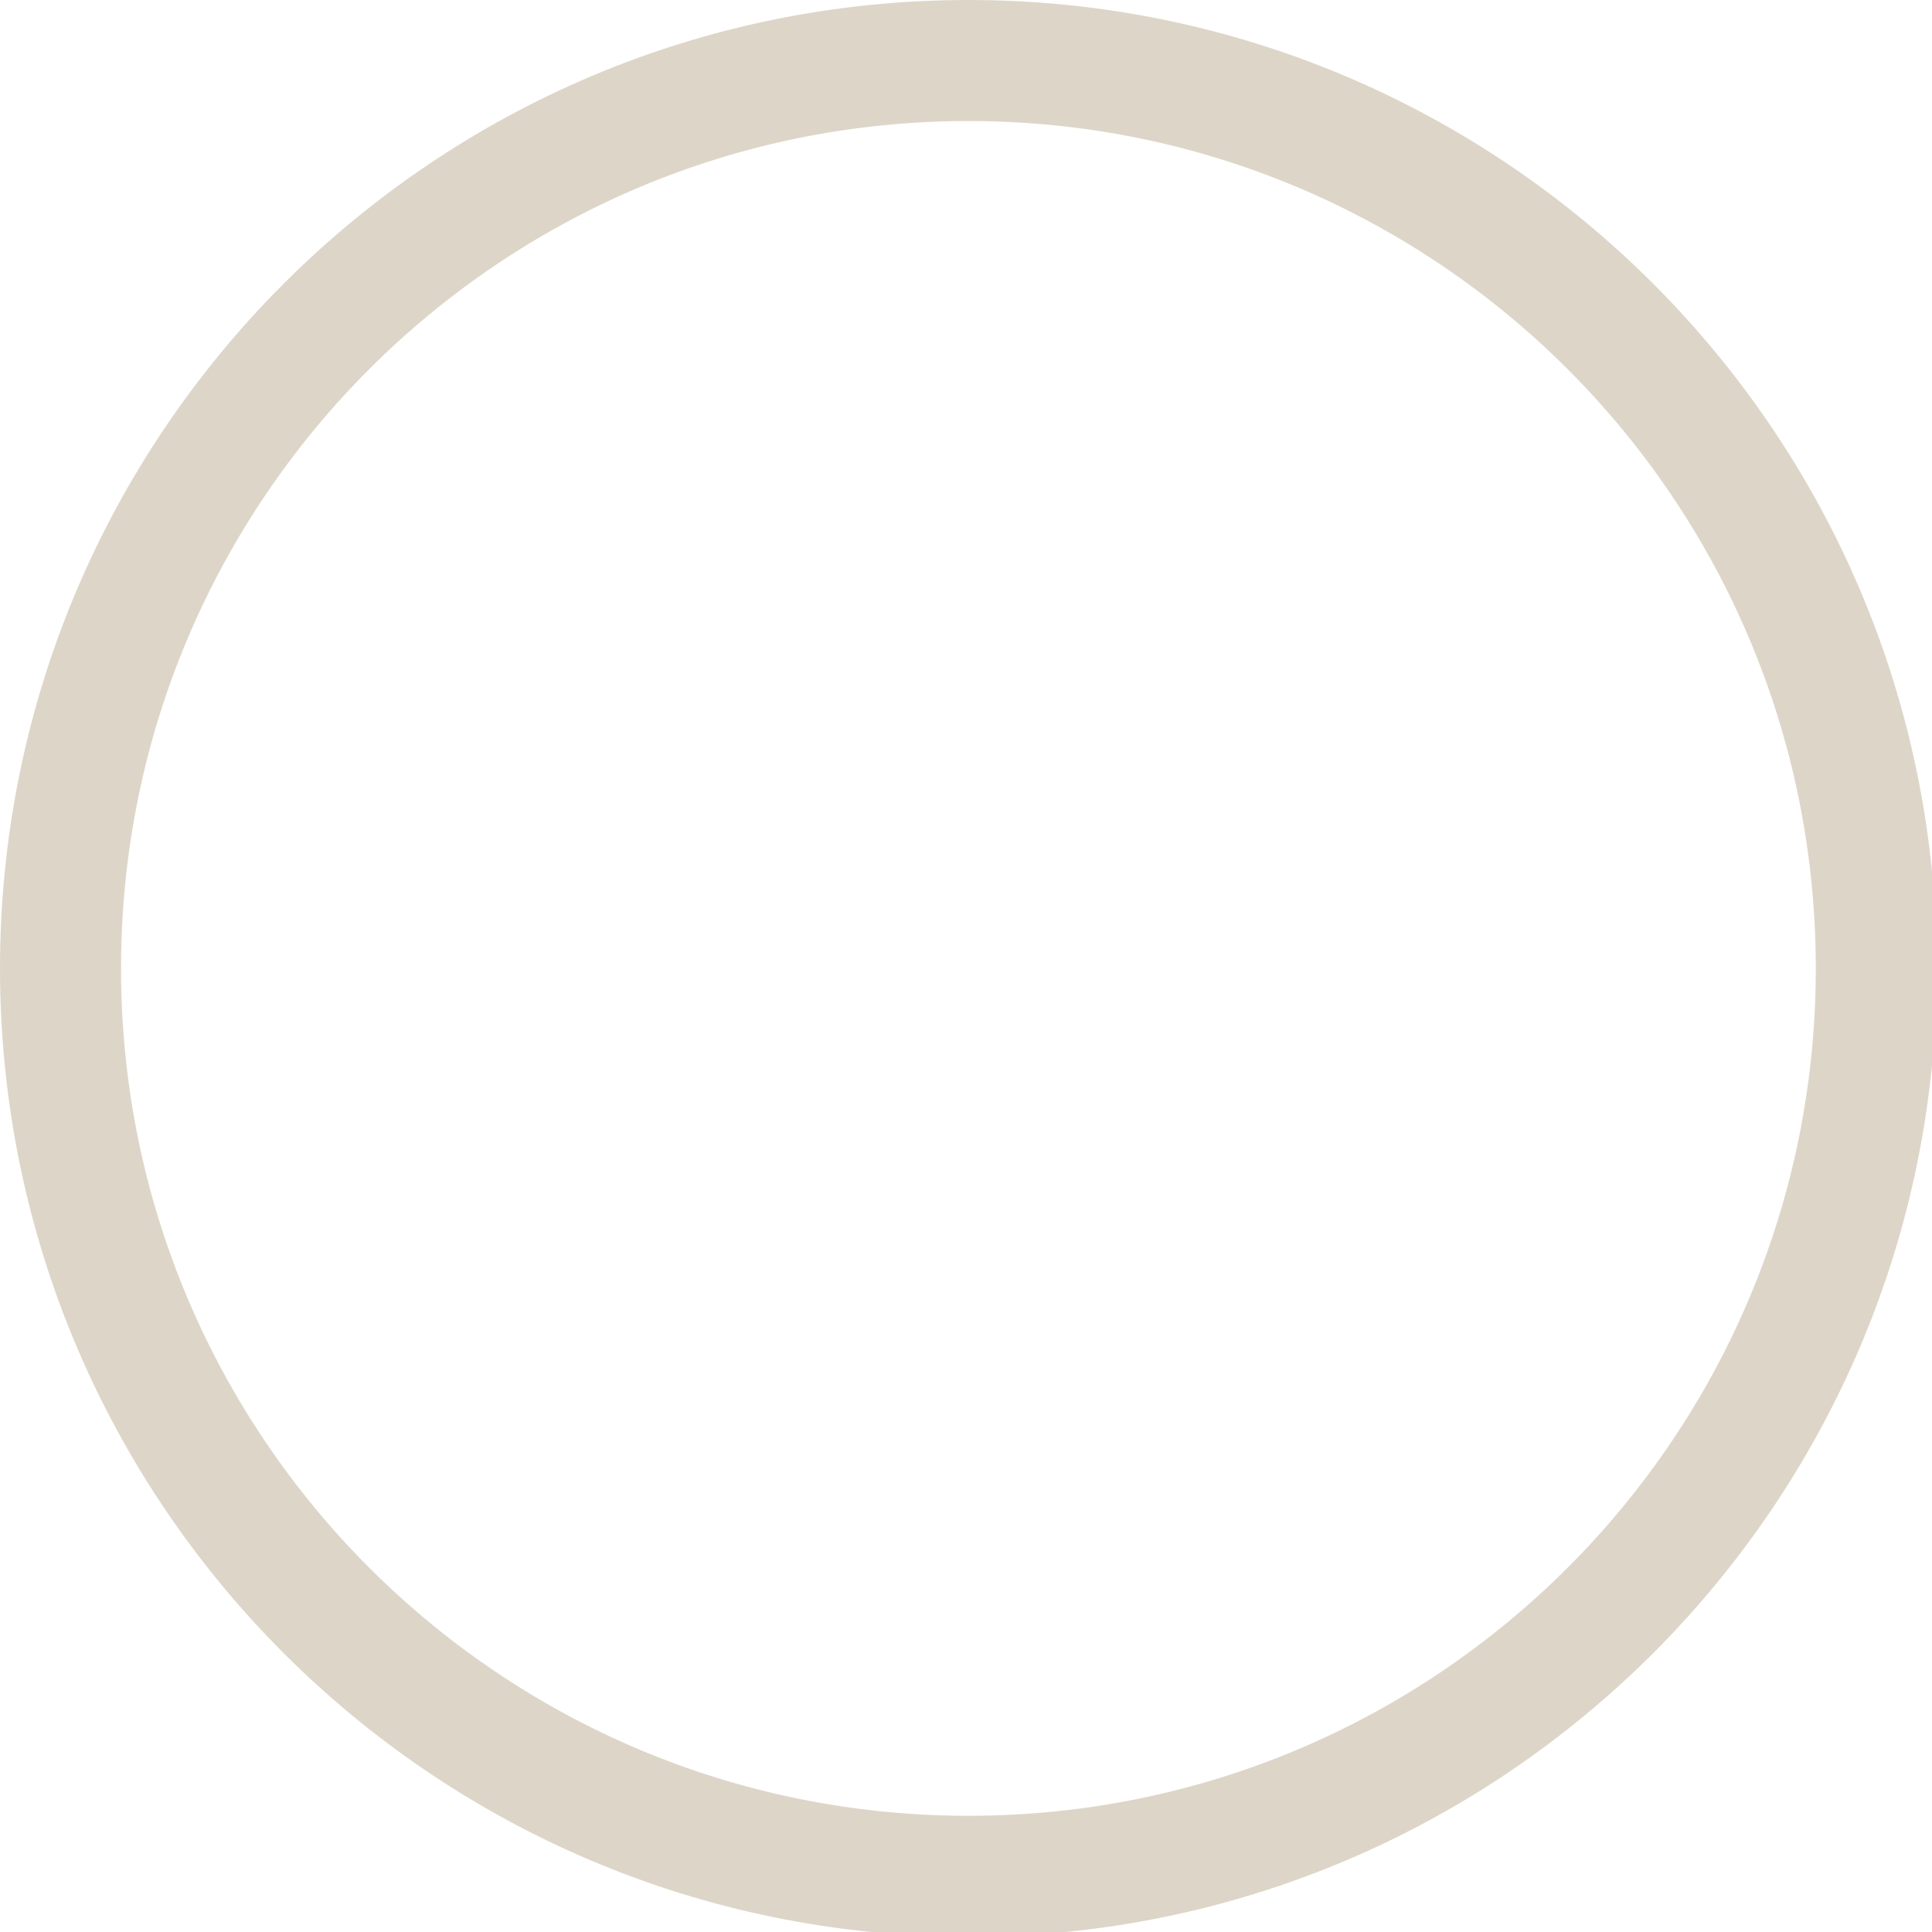
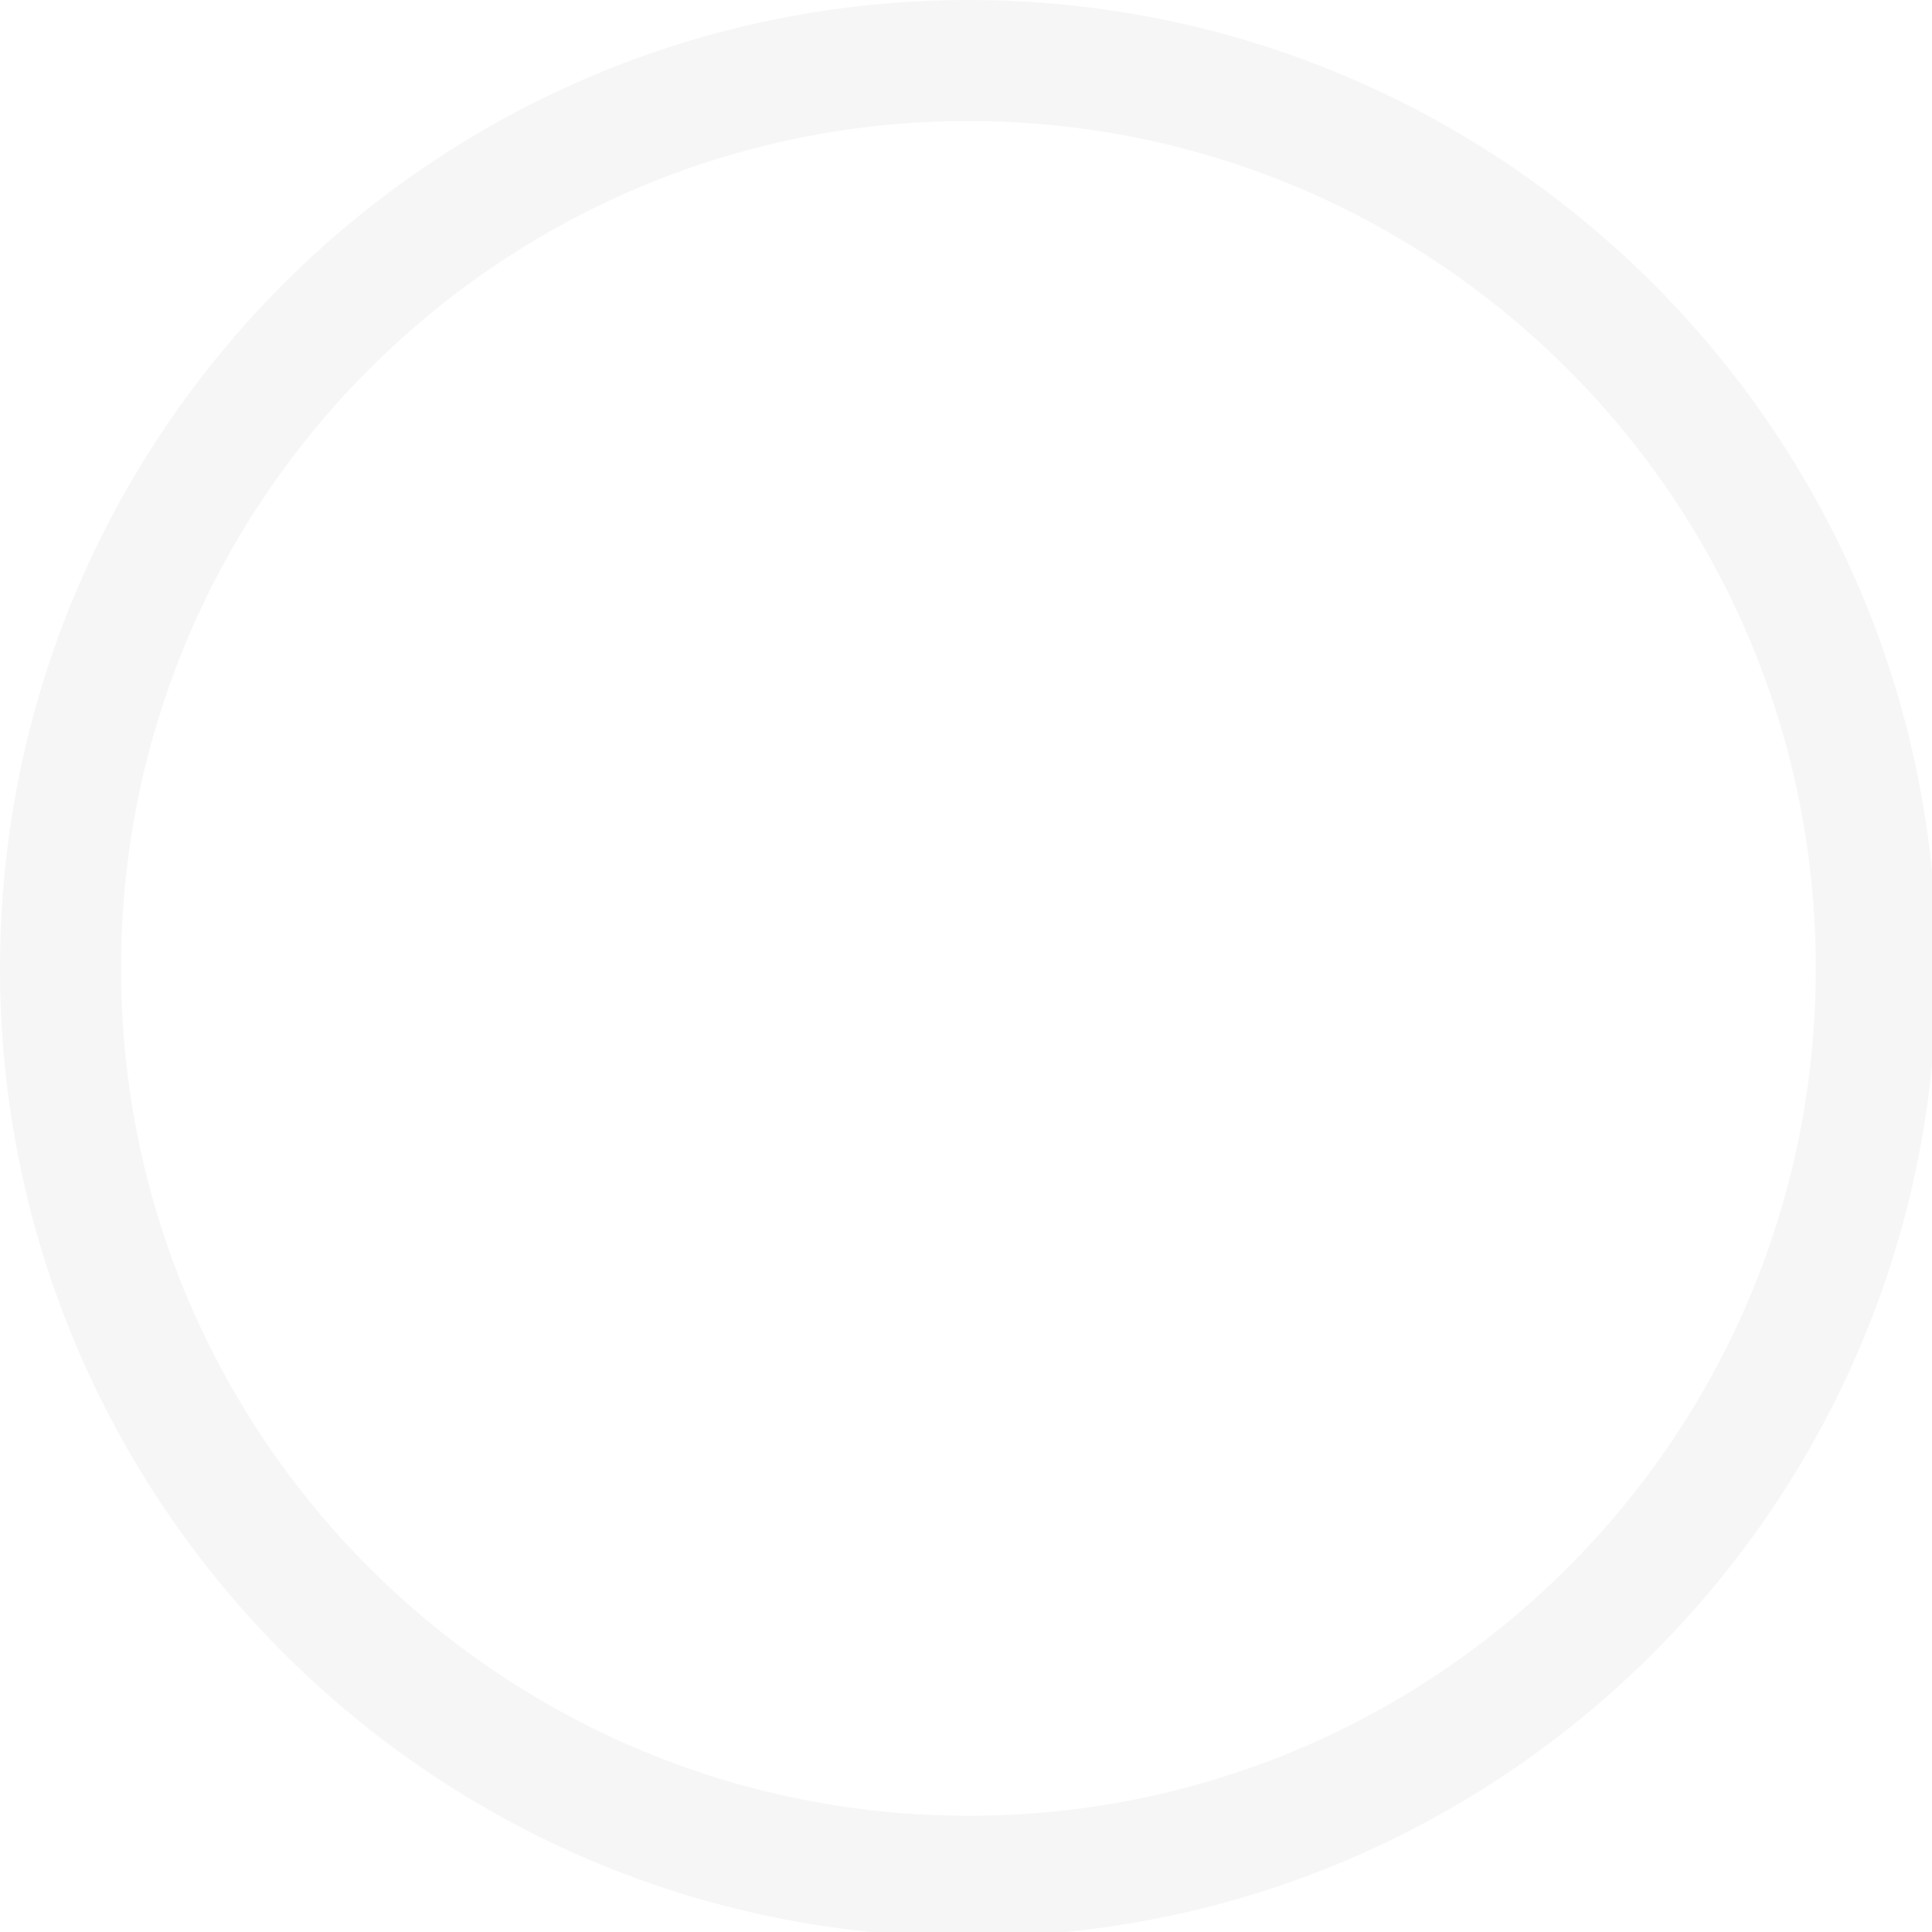
<svg xmlns="http://www.w3.org/2000/svg" width="133pt" height="133pt" viewBox="0 0 133 133" version="1.1">
  <g id="surface1">
-     <path style=" stroke:none;fill-rule:nonzero;fill:#bdae93;fill-opacity:0.5;" d="M 66.668 0 C 29.852 0 0 29.852 0 66.668 C 0 103.484 29.852 133.332 66.668 133.332 C 103.484 133.332 133.332 103.484 133.332 66.668 C 133.332 29.852 103.484 0 66.668 0 Z M 66.668 8.332 C 98.895 8.332 125 34.441 125 66.668 C 125 98.895 98.895 125 66.668 125 C 34.441 125 8.332 98.895 8.332 66.668 C 8.332 34.441 34.441 8.332 66.668 8.332 Z M 66.668 8.332 " />
+     <path style=" stroke:none;fill-rule:nonzero;fill:#eeeeee;fill-opacity:0.5;" d="M 66.668 0 C 29.852 0 0 29.852 0 66.668 C 0 103.484 29.852 133.332 66.668 133.332 C 103.484 133.332 133.332 103.484 133.332 66.668 C 133.332 29.852 103.484 0 66.668 0 Z M 66.668 8.332 C 98.895 8.332 125 34.441 125 66.668 C 125 98.895 98.895 125 66.668 125 C 34.441 125 8.332 98.895 8.332 66.668 C 8.332 34.441 34.441 8.332 66.668 8.332 Z M 66.668 8.332 " />
  </g>
</svg>
